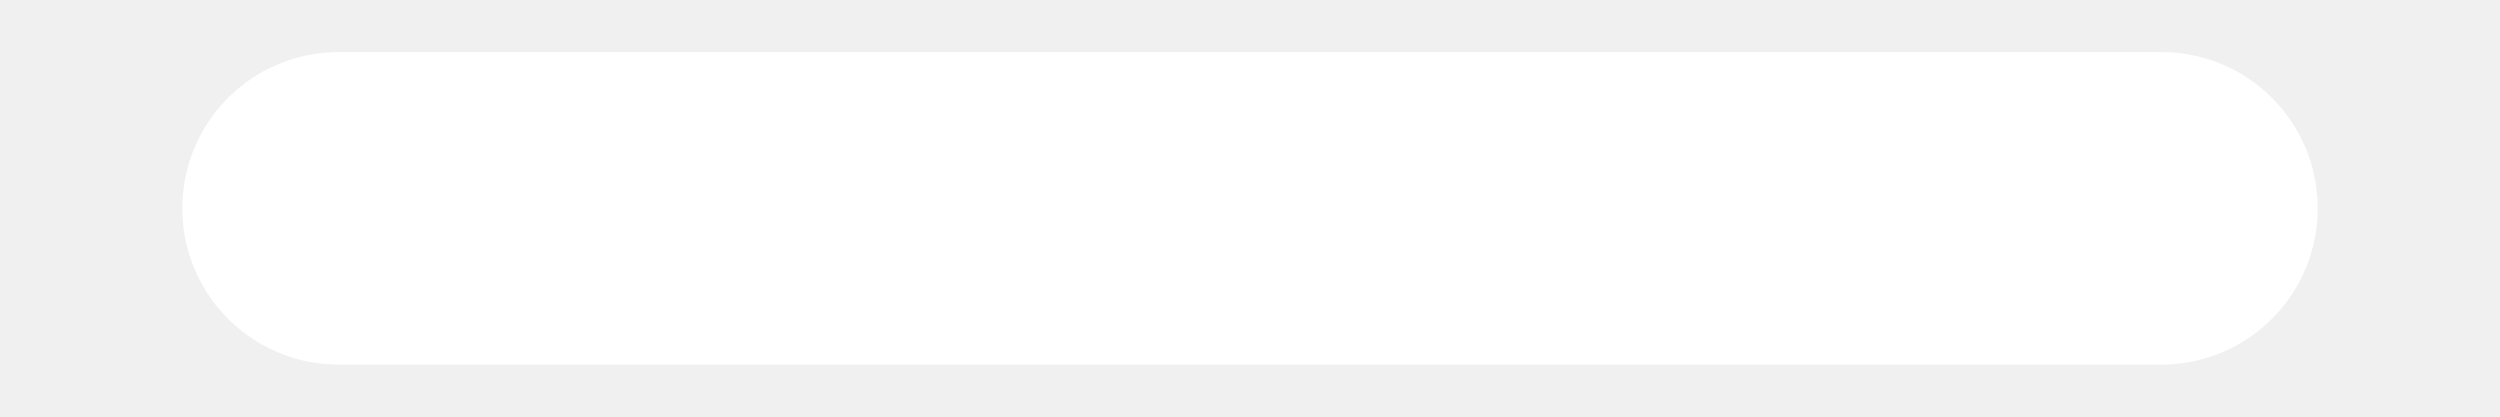
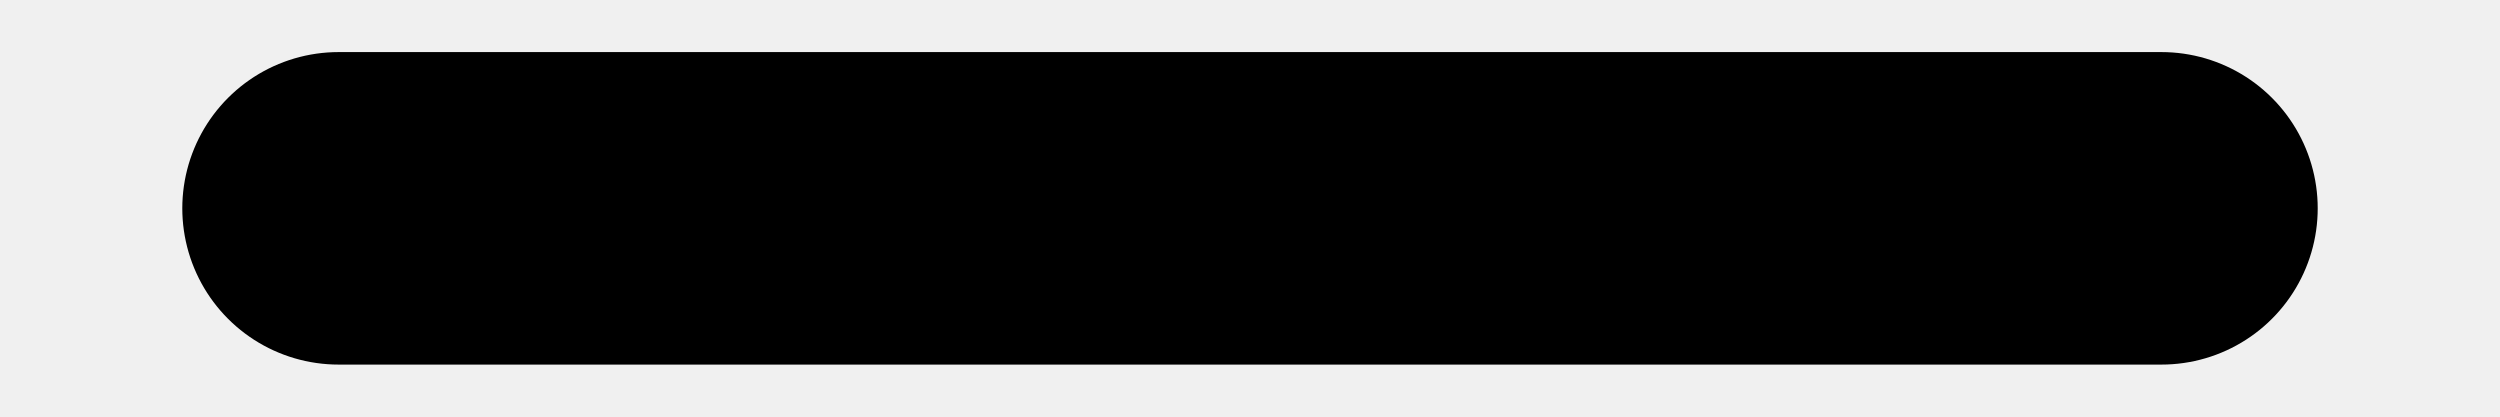
<svg xmlns="http://www.w3.org/2000/svg" width="12" height="2" viewBox="0 0 12 2" fill="none">
-   <path d="M1.625 1H10.375" stroke="white" stroke-width="1.5" stroke-linecap="round" stroke-linejoin="round" />
+   <path d="M1.625 1H10.375" stroke="black" stroke-width="1.5" stroke-linecap="round" stroke-linejoin="round" />
</svg>
